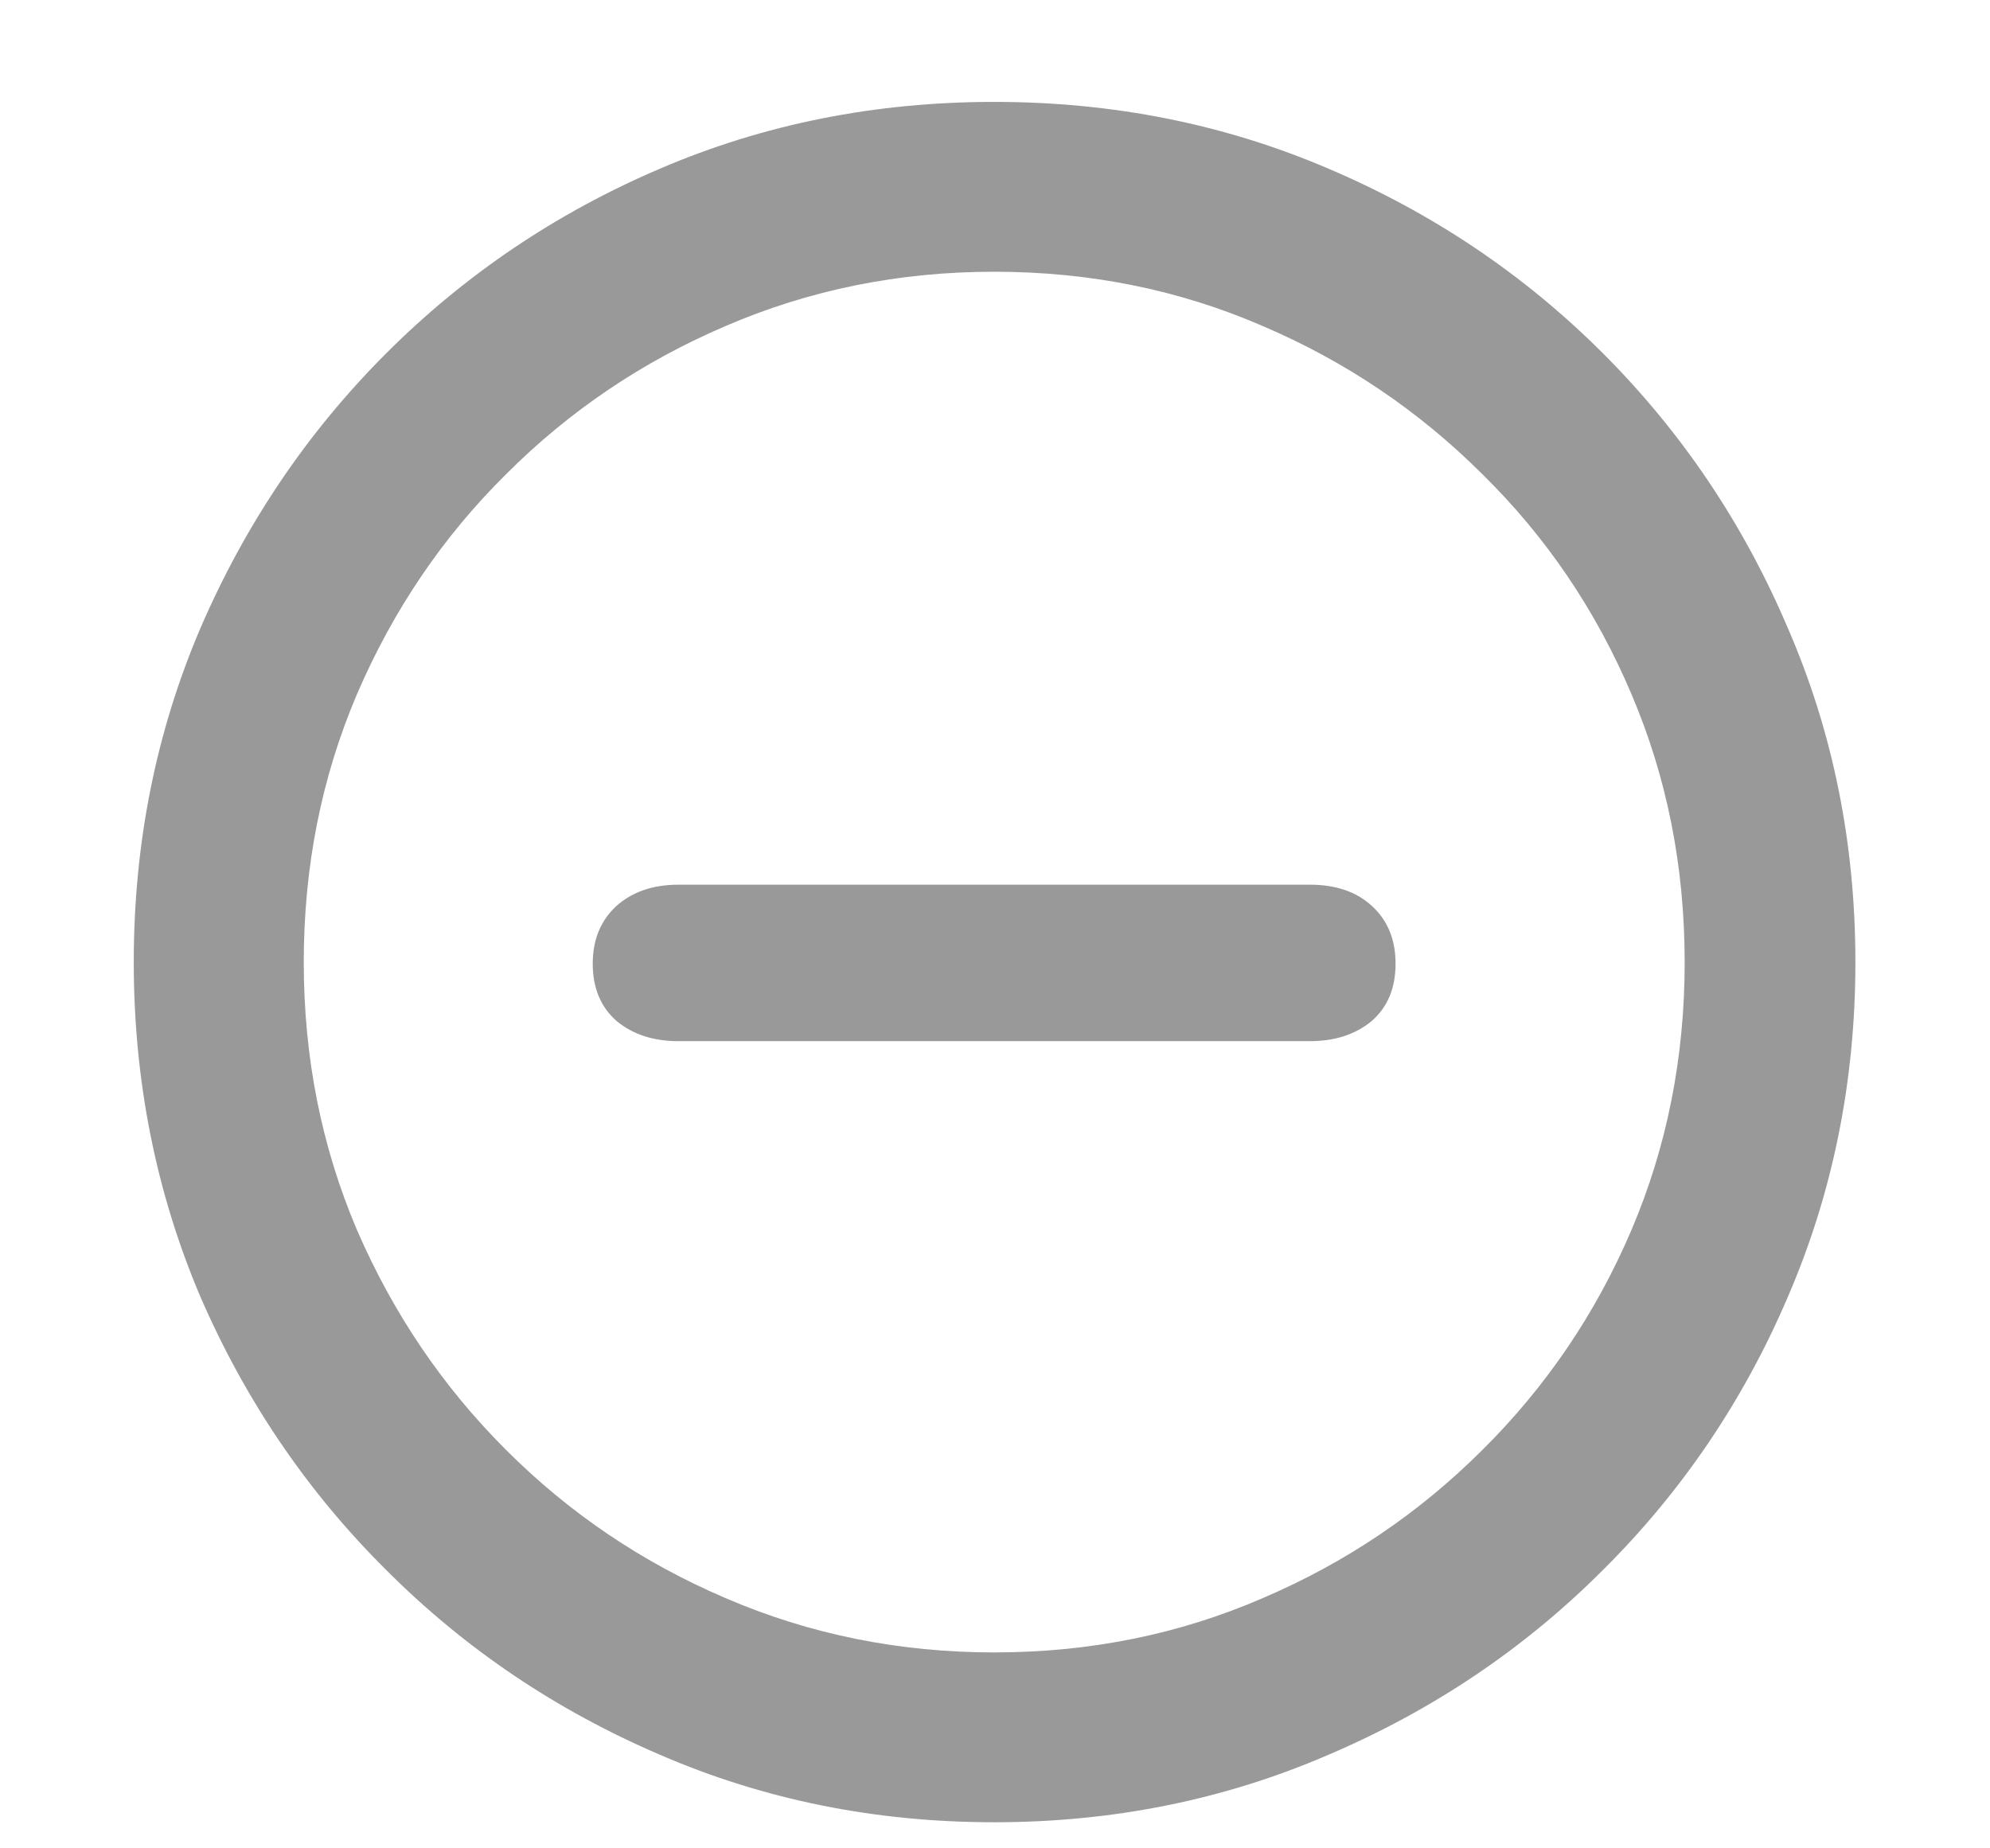
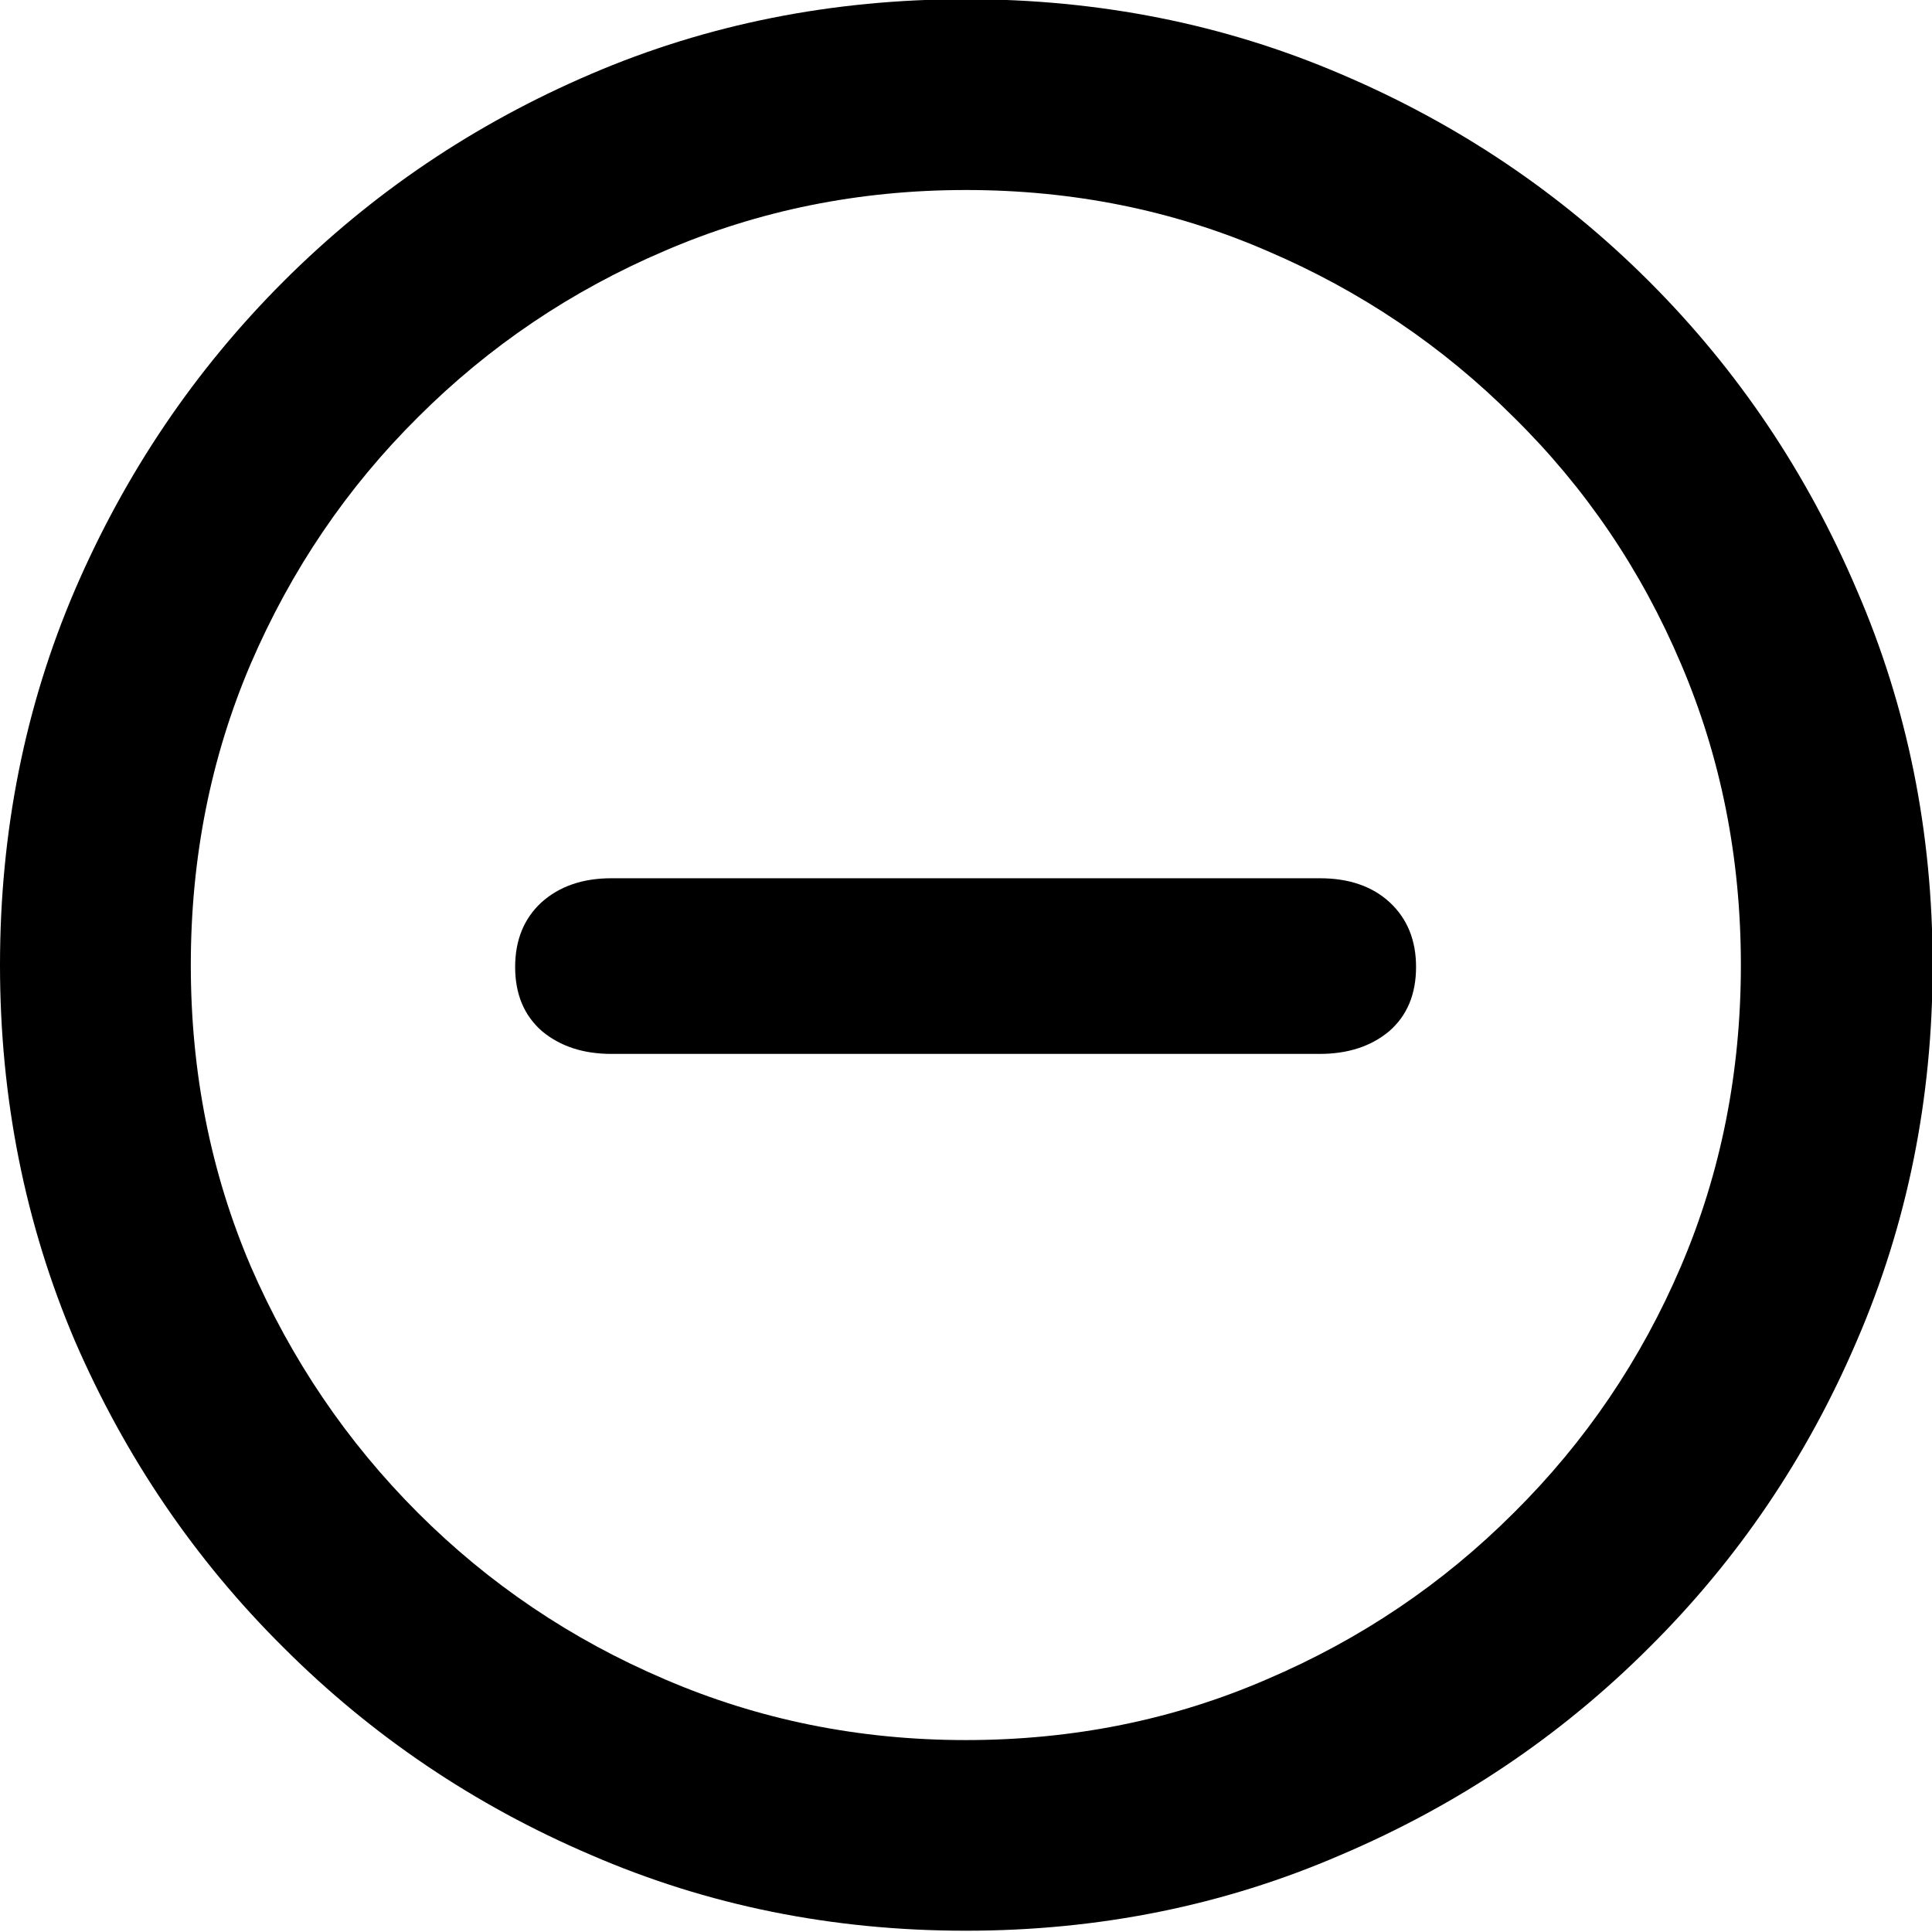
- <svg xmlns="http://www.w3.org/2000/svg" width="14" height="13" viewBox="0 0 14 13" fill="none">
-   <path d="M6.994 12.822C6.158 12.822 5.375 12.664 4.645 12.348C3.914 12.035 3.271 11.602 2.717 11.047C2.162 10.496 1.727 9.855 1.41 9.125C1.098 8.391 0.941 7.605 0.941 6.77C0.941 5.934 1.098 5.15 1.41 4.42C1.727 3.686 2.162 3.041 2.717 2.486C3.271 1.932 3.914 1.498 4.645 1.186C5.375 0.873 6.158 0.717 6.994 0.717C7.83 0.717 8.613 0.873 9.344 1.186C10.078 1.498 10.723 1.932 11.277 2.486C11.832 3.041 12.266 3.686 12.578 4.42C12.895 5.15 13.053 5.934 13.053 6.77C13.053 7.605 12.895 8.391 12.578 9.125C12.266 9.855 11.832 10.496 11.277 11.047C10.723 11.602 10.078 12.035 9.344 12.348C8.613 12.664 7.83 12.822 6.994 12.822ZM6.994 11.627C7.666 11.627 8.295 11.5 8.881 11.246C9.467 10.996 9.982 10.648 10.428 10.203C10.877 9.758 11.227 9.242 11.477 8.656C11.727 8.07 11.852 7.441 11.852 6.77C11.852 6.098 11.727 5.469 11.477 4.883C11.227 4.293 10.877 3.777 10.428 3.336C9.982 2.891 9.467 2.543 8.881 2.293C8.295 2.039 7.666 1.912 6.994 1.912C6.326 1.912 5.697 2.039 5.107 2.293C4.521 2.543 4.006 2.891 3.561 3.336C3.115 3.777 2.766 4.293 2.512 4.883C2.262 5.469 2.137 6.098 2.137 6.77C2.137 7.441 2.262 8.07 2.512 8.656C2.766 9.242 3.115 9.758 3.561 10.203C4.006 10.648 4.521 10.996 5.107 11.246C5.697 11.5 6.326 11.627 6.994 11.627ZM4.773 7.326C4.598 7.326 4.453 7.279 4.34 7.186C4.227 7.088 4.17 6.953 4.17 6.781C4.17 6.613 4.225 6.479 4.334 6.377C4.447 6.275 4.594 6.225 4.773 6.225H9.215C9.398 6.225 9.545 6.275 9.654 6.377C9.764 6.479 9.818 6.613 9.818 6.781C9.818 6.953 9.762 7.088 9.648 7.186C9.535 7.279 9.391 7.326 9.215 7.326H4.773Z" fill="black" fill-opacity="0.4" />
+ <svg xmlns="http://www.w3.org/2000/svg" fill="none" viewBox=".94 .72 12.11 12.11">
+   <path d="m6.994 12.822c-.836 0-1.619-.158-2.35-.475-.73-.312-1.373-.746-1.928-1.301-.555-.551-.99-1.191-1.307-1.922-.312-.734-.469-1.52-.469-2.355s.156-1.619.469-2.35c.316-.734.752-1.379 1.307-1.934.555-.555 1.197-.988 1.928-1.301.73-.313 1.514-.469 2.35-.469s1.619.156 2.35.469c.734.312 1.379.746 1.934 1.301.555.555.988 1.199 1.301 1.934.316.73.475 1.514.475 2.35s-.158 1.621-.475 2.355c-.312.73-.746 1.371-1.301 1.922-.555.555-1.199.988-1.934 1.301-.73.316-1.514.475-2.35.475zm0-1.195c.672 0 1.301-.127 1.887-.381.586-.25 1.102-.598 1.547-1.043.449-.445.799-.961 1.049-1.547s.375-1.215.375-1.887c0-.672-.125-1.301-.375-1.887-.25-.59-.6-1.105-1.049-1.547-.445-.445-.961-.793-1.547-1.043-.586-.254-1.215-.381-1.887-.381-.668 0-1.297.127-1.887.381-.586.25-1.102.598-1.547 1.043-.445.441-.795.957-1.049 1.547-.25.586-.375 1.215-.375 1.887 0 .672.125 1.301.375 1.887.254.586.604 1.102 1.049 1.547.445.445.961.793 1.547 1.043.59.254 1.219.381 1.887.381zm-2.221-4.301c-.176 0-.32-.047-.434-.141-.113-.098-.17-.232-.17-.404 0-.168.055-.303.164-.404.113-.102.26-.152.439-.152h4.441c.184 0 .33.051.439.152.109.102.164.236.164.404 0 .172-.057.307-.17.404-.113.094-.258.141-.434.141z" fill="#000" />
</svg>
